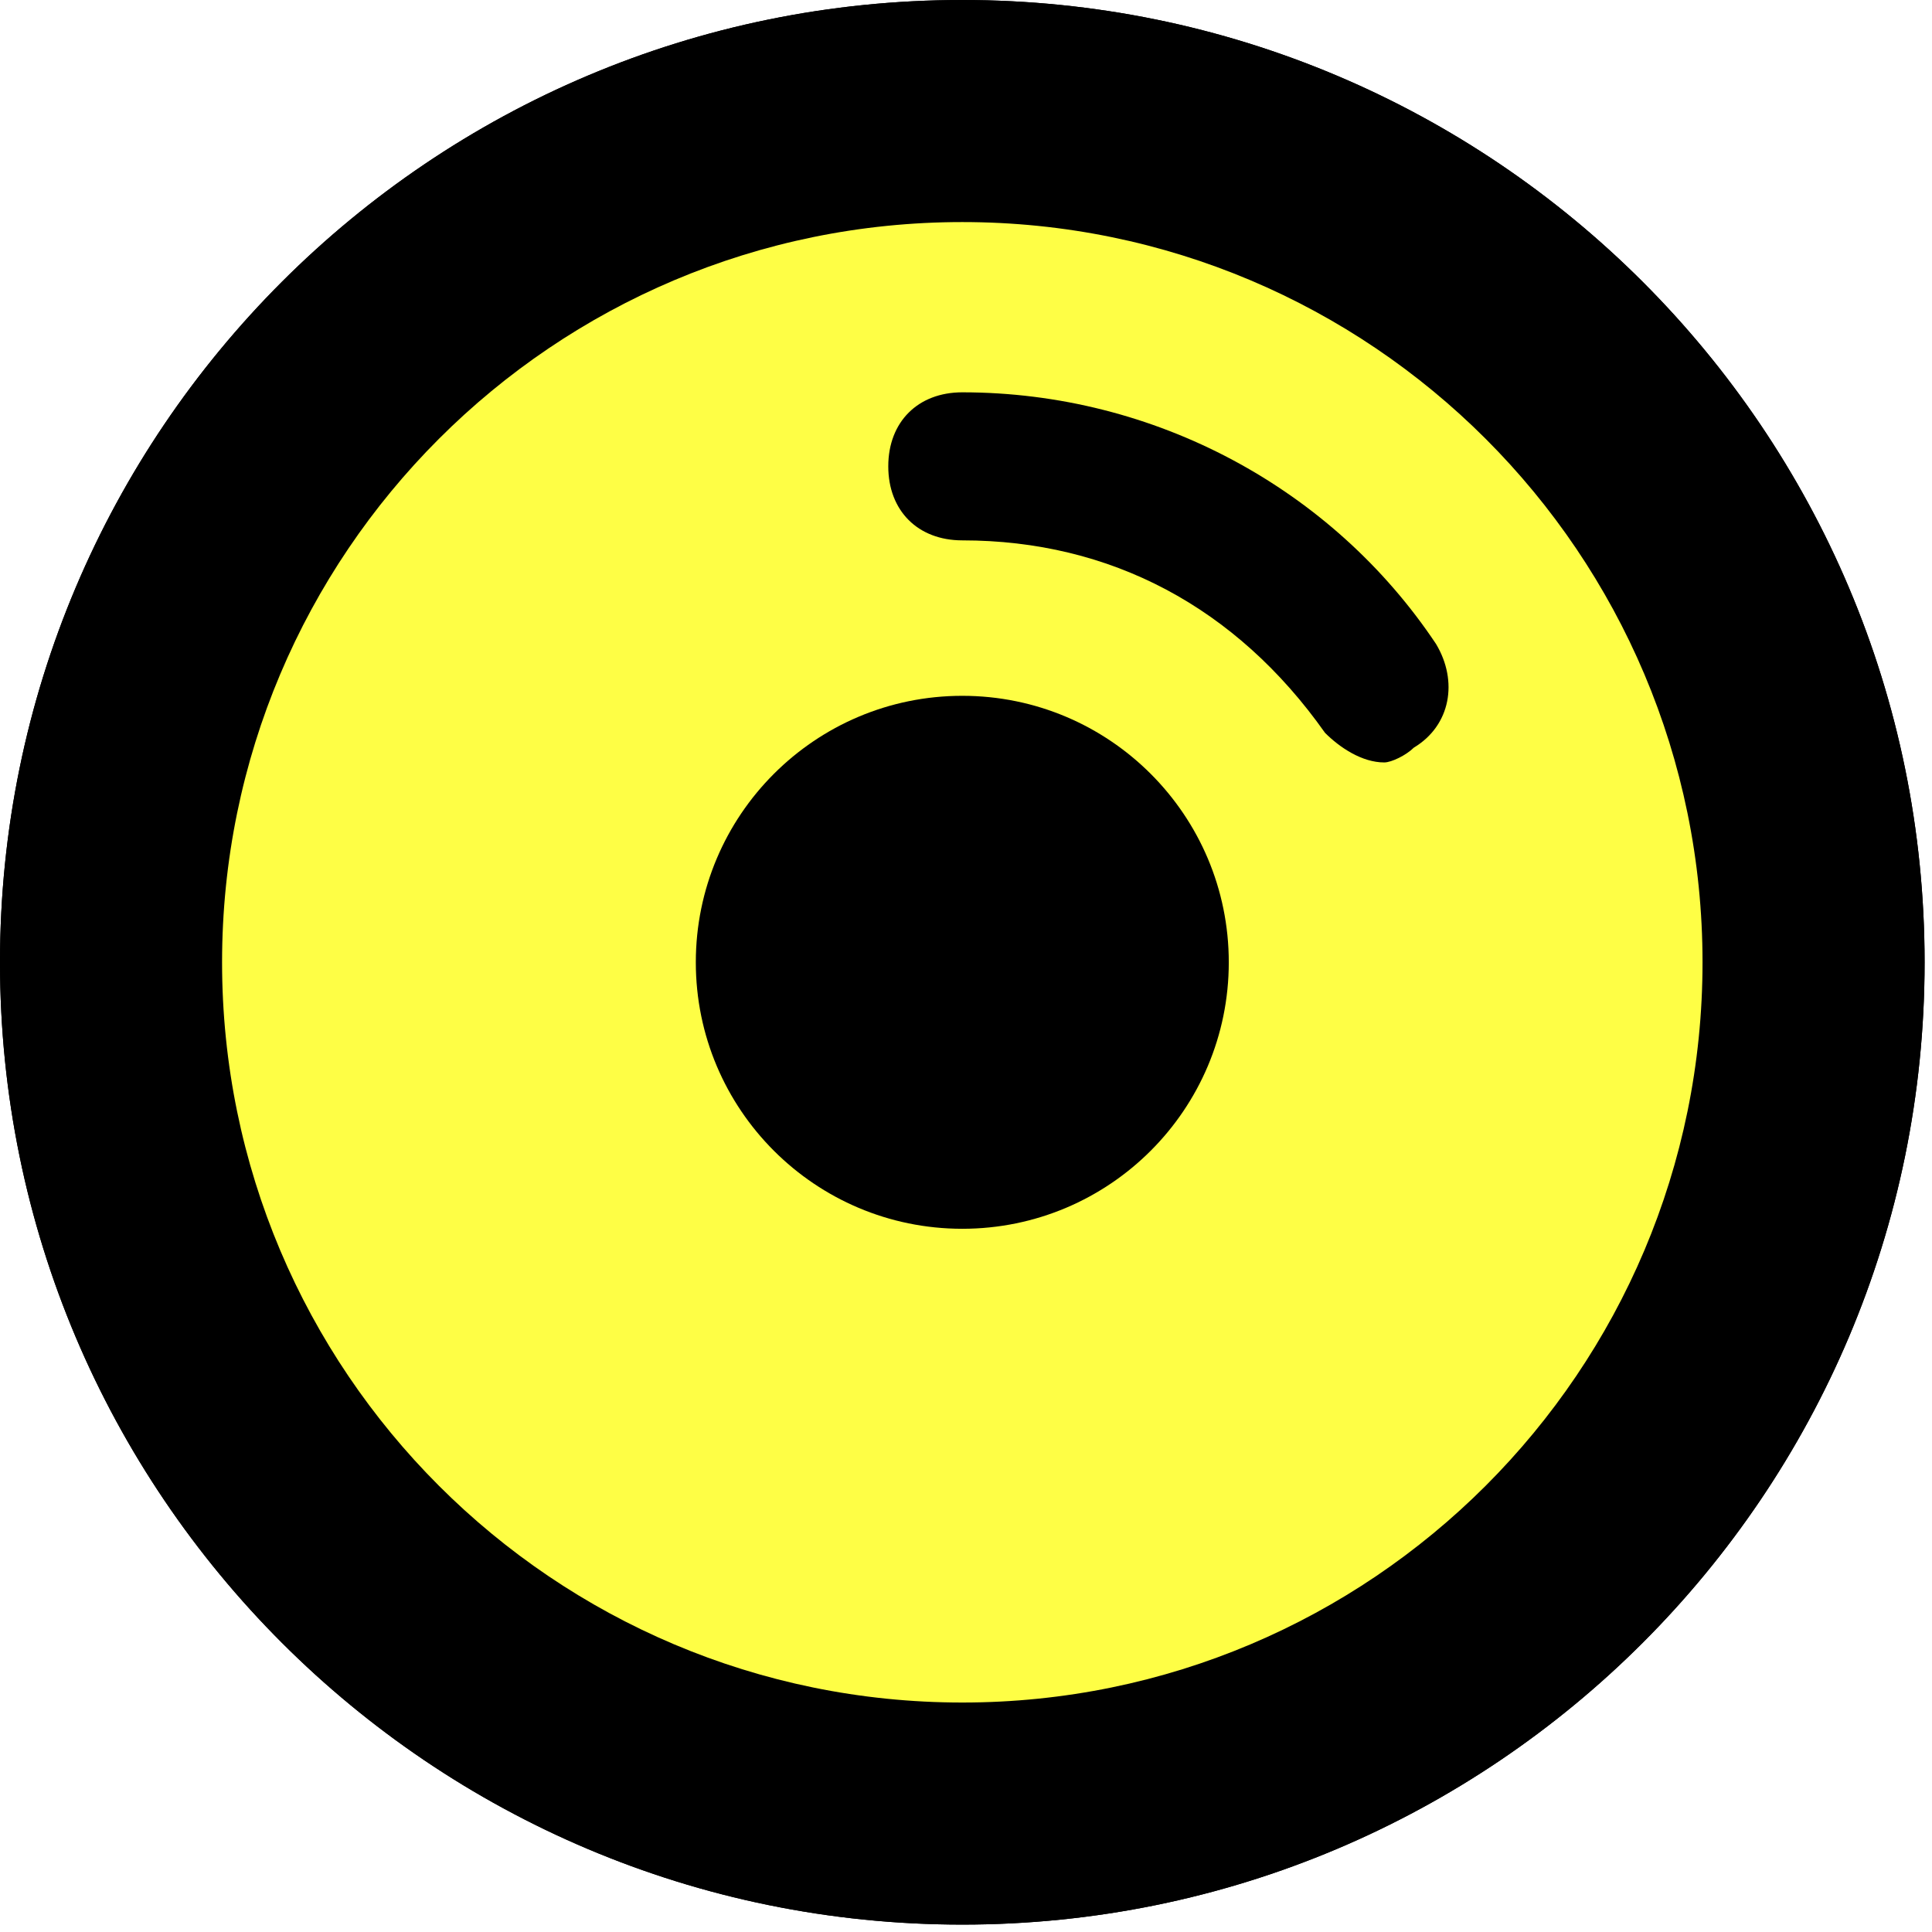
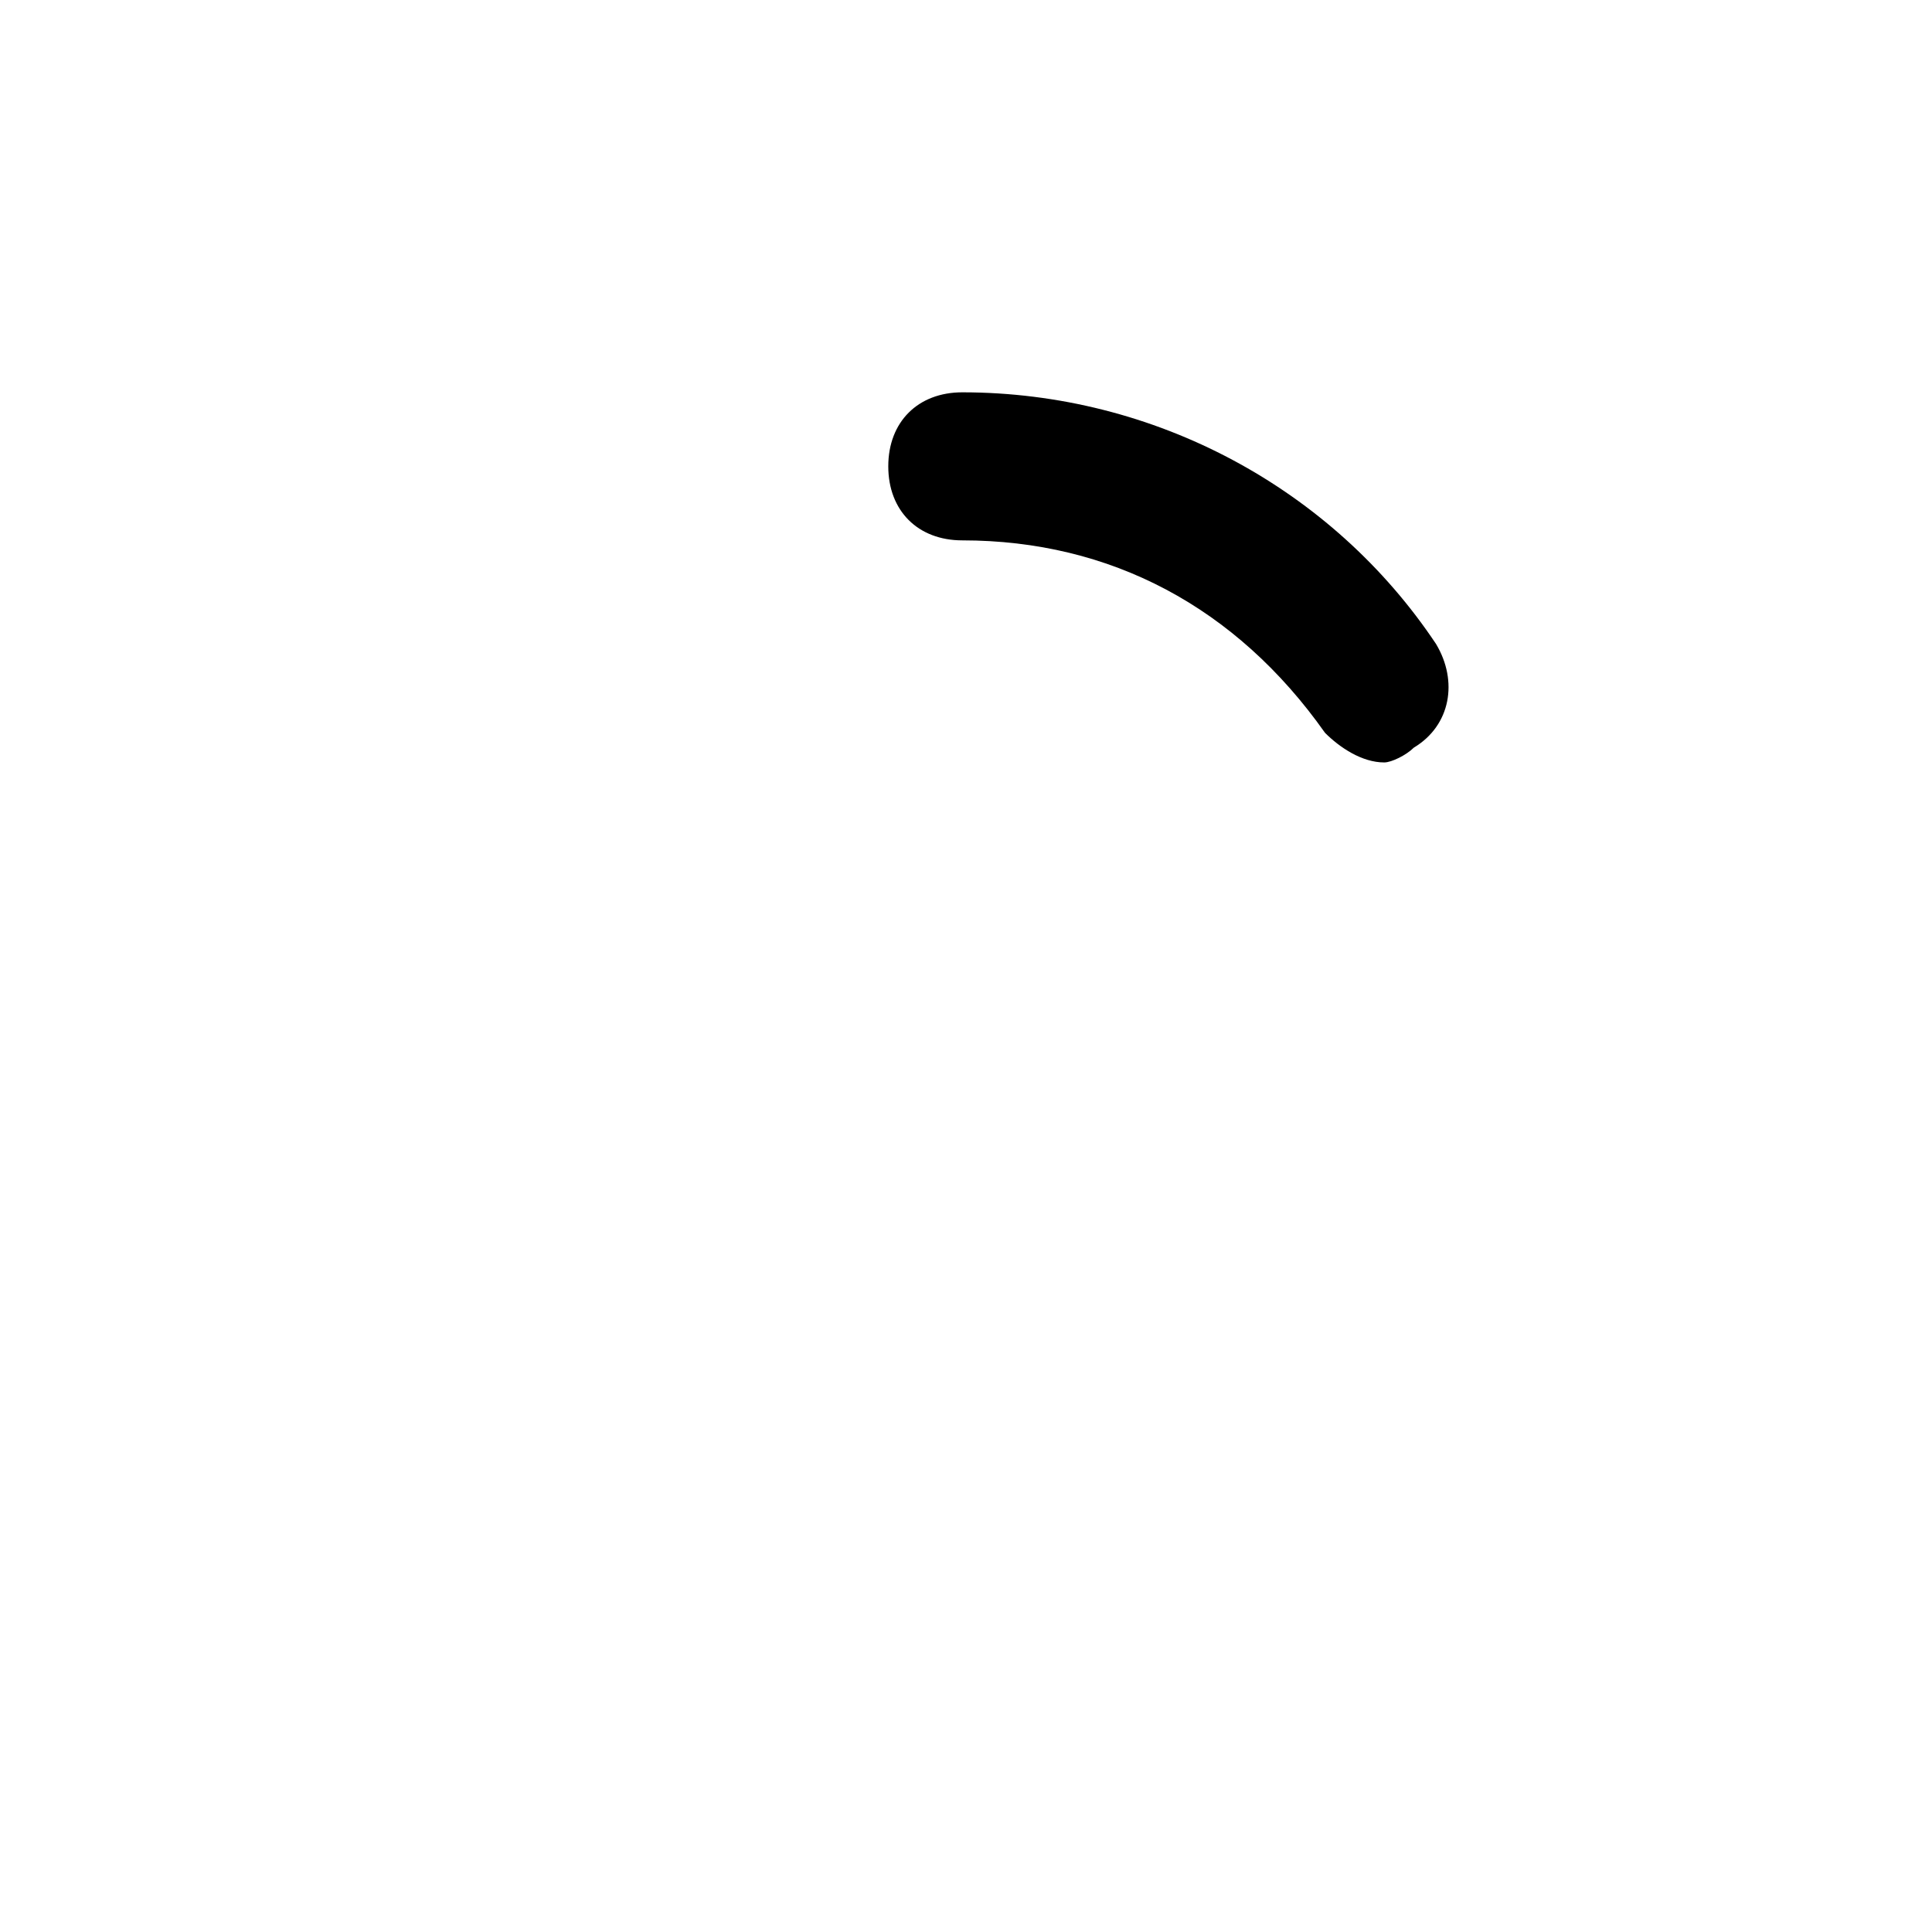
<svg xmlns="http://www.w3.org/2000/svg" version="1.1" x="0px" y="0px" width="26.1px" height="26.1px" viewBox="0 0 26.1 26.1" style="enable-background:new 0 0 26.1 26.1;" xml:space="preserve">
-   <style type="text/css">
- 	.st0{fill:#FEFE45;}
- </style>
-   <defs>
- </defs>
  <g>
-     <circle cx="13" cy="13" r="13" />
-     <circle cx="13" cy="13" r="13" />
-     <circle class="st0" cx="13" cy="13" r="10" />
-     <circle cx="13" cy="13" r="3.6" />
    <path d="M18.7,10.3c-0.3,0-0.6-0.2-0.8-0.4C16.7,8.2,15,7.3,13,7.3c-0.6,0-1-0.4-1-1s0.4-1,1-1c2.6,0,5,1.3,6.4,3.4   c0.3,0.5,0.2,1.1-0.3,1.4C19,10.2,18.8,10.3,18.7,10.3z" />
  </g>
</svg>
